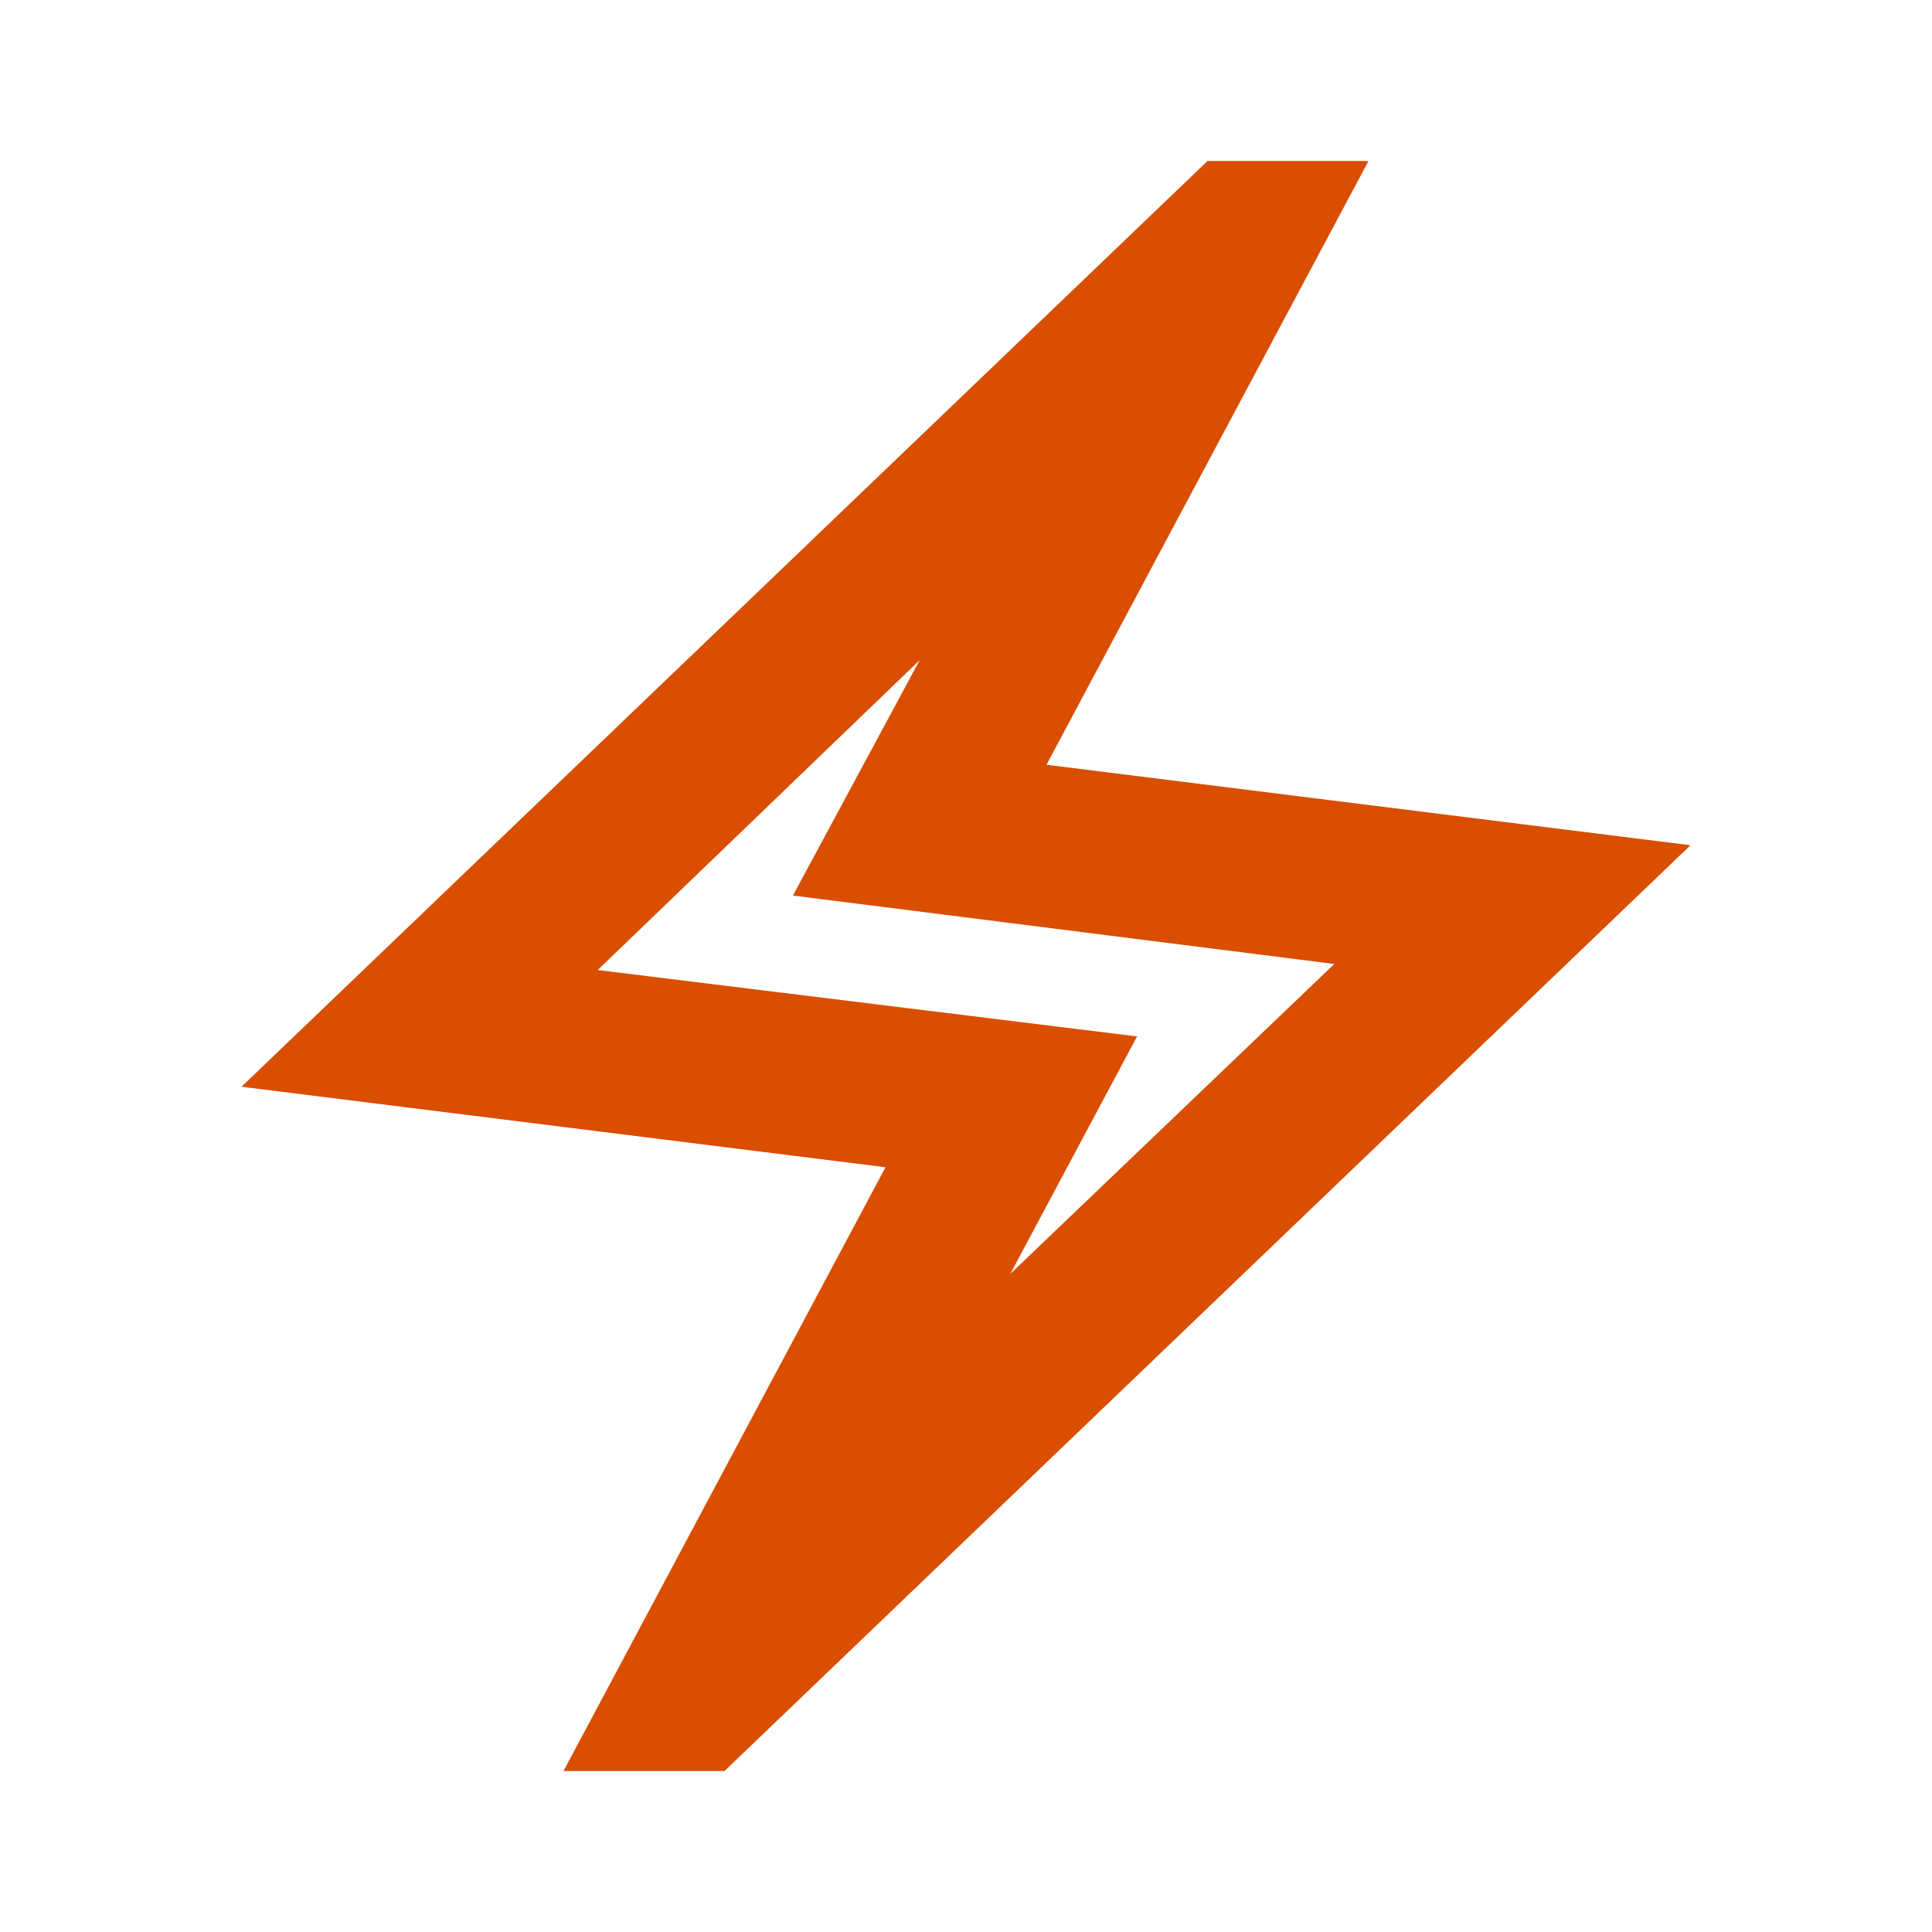
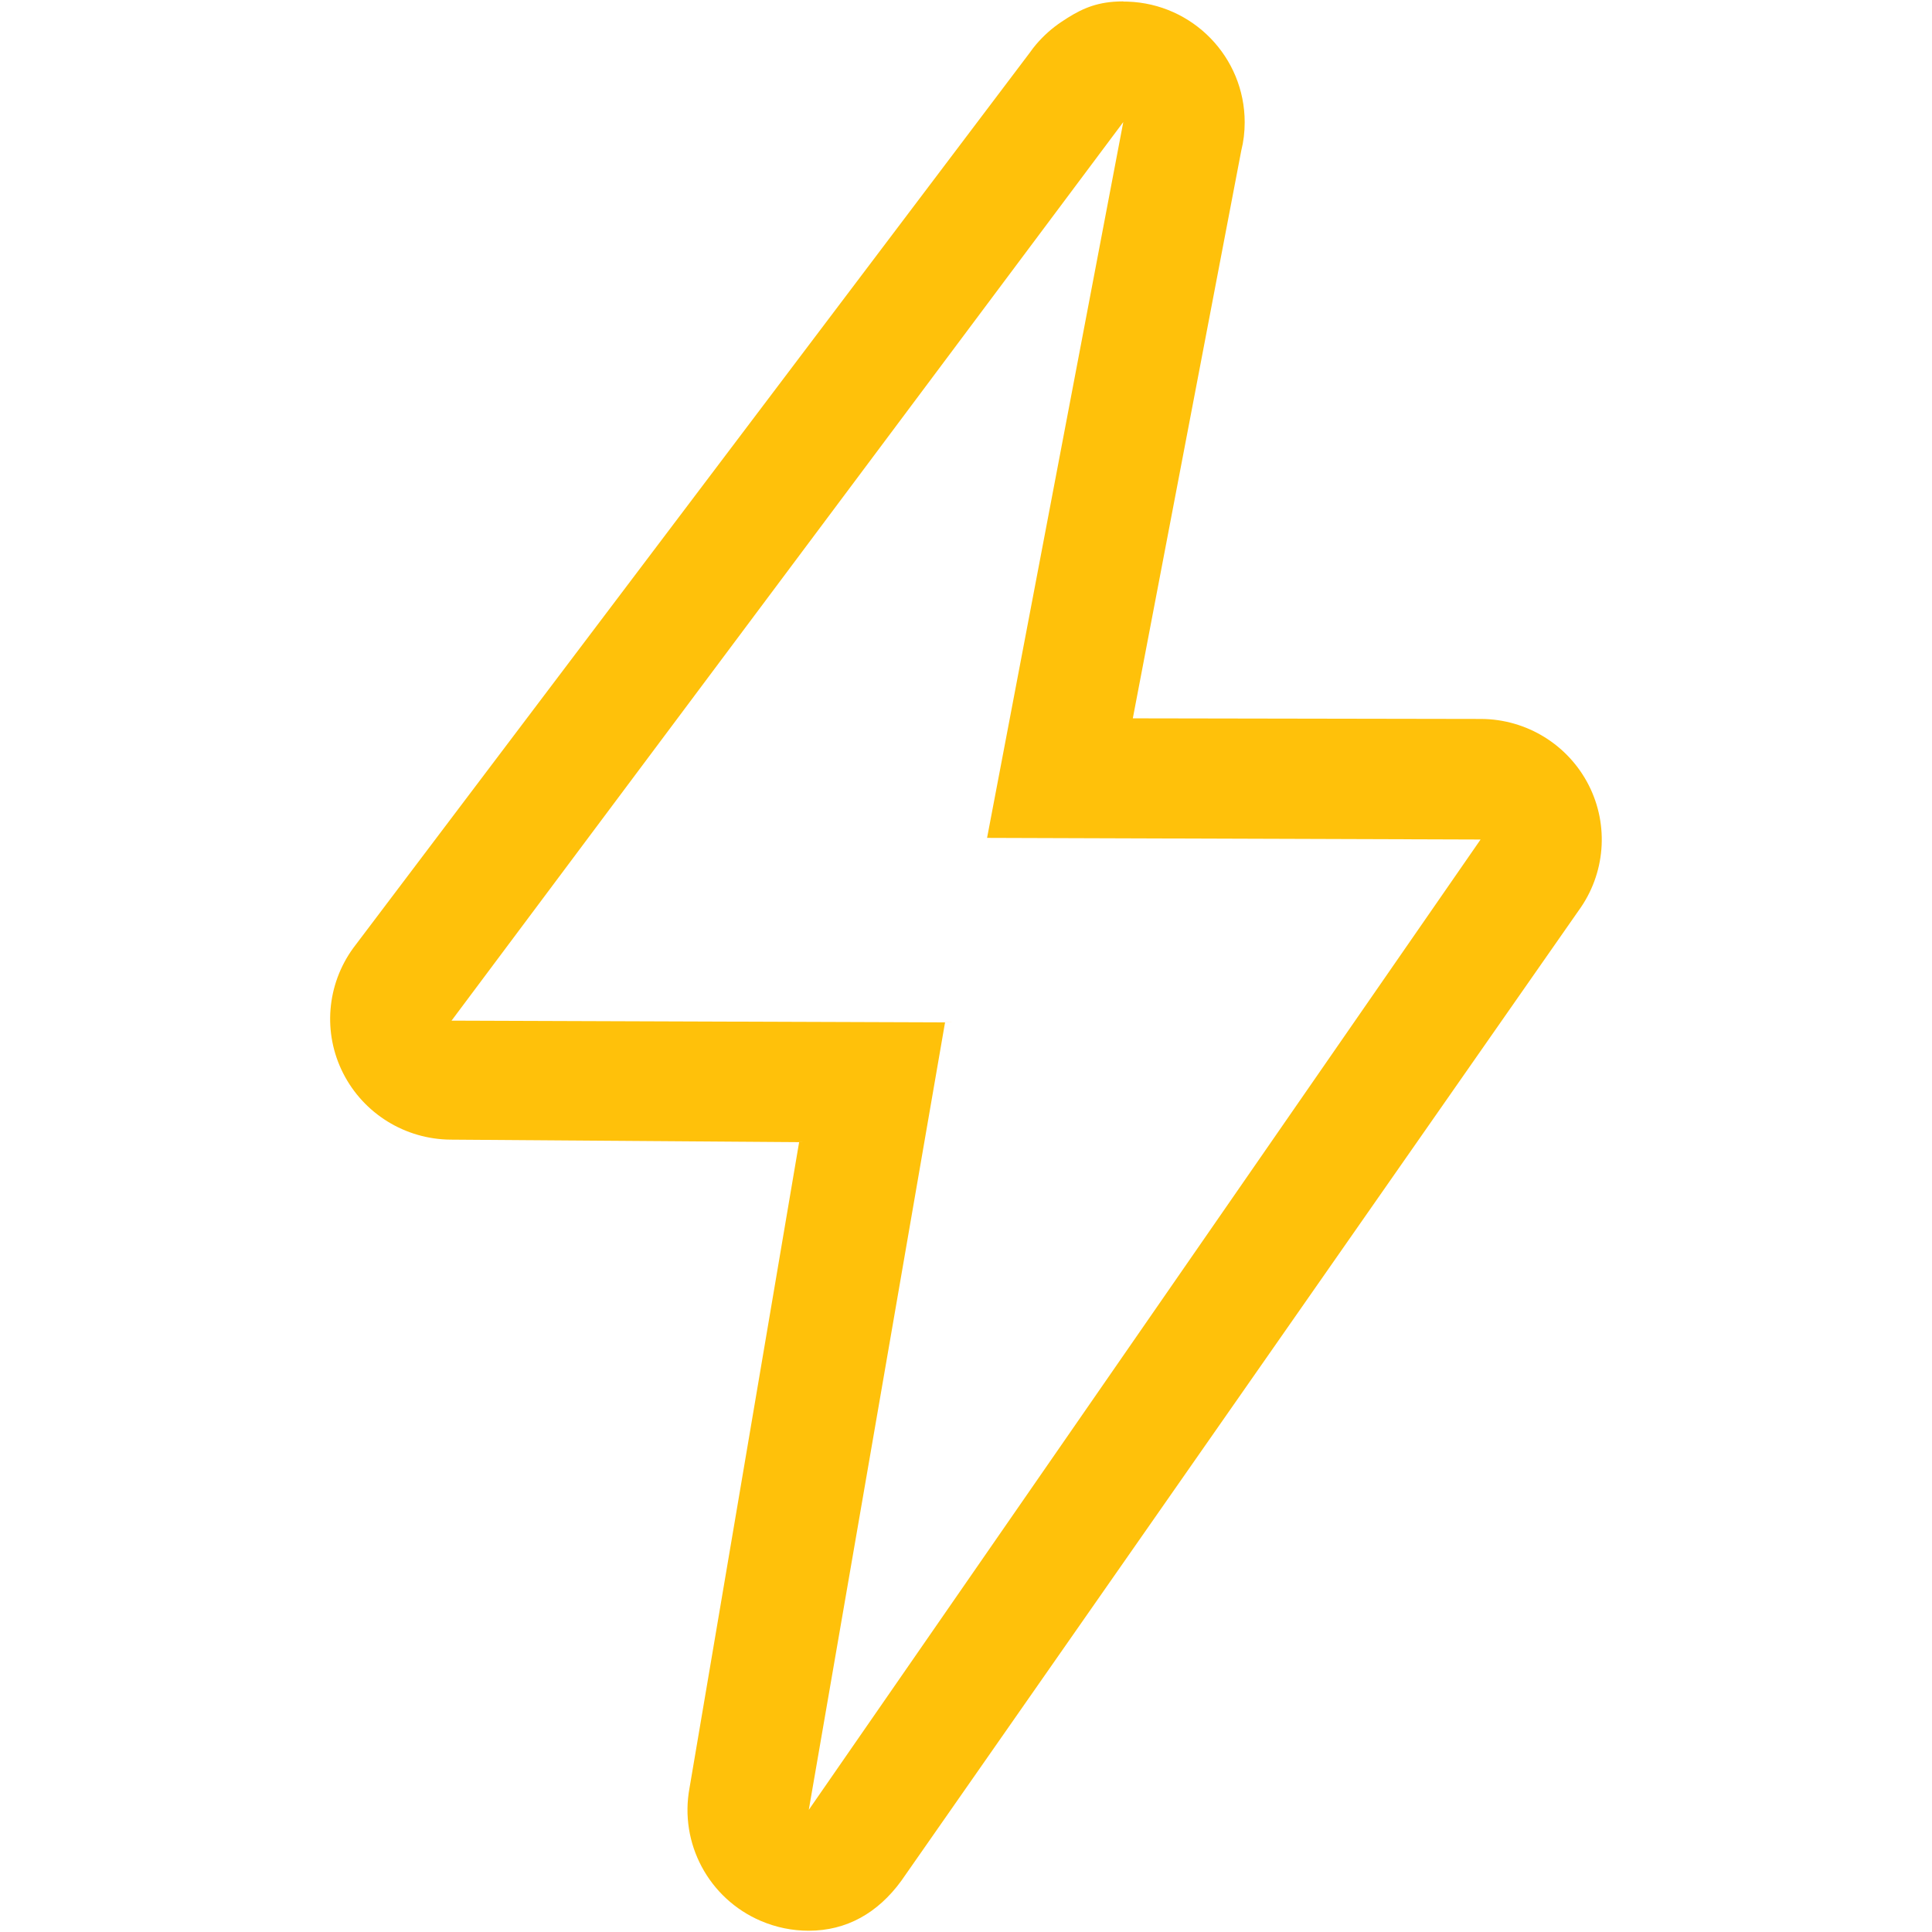
- <svg xmlns="http://www.w3.org/2000/svg" height="24px" viewBox="0 -960 960 960" width="24px" fill="#d94e00">
-   <path d="m280-80 160-300-320-40 480-460h80L520-580l320 40L360-80h-80Zm222-247 161-154-269-34 63-117-160 154 268 33-63 118Zm-22-153Z" />
+ <svg xmlns="http://www.w3.org/2000/svg" fill="#ffc10a" width="24px" height="24px" viewBox="0 0 32 32" version="1.1">
+   <path d="M18.605 2.022v0zM18.605 2.022l-2.256 11.856 8.174 0.027-11.127 16.072 2.257-13.043-8.174-0.029zM18.606 0.023c-0.054 0-0.108 0.002-0.161 0.006-0.353 0.028-0.587 0.147-0.864 0.333-0.154 0.102-0.295 0.228-0.419 0.373-0.037 0.043-0.071 0.088-0.103 0.134l-11.207 14.832c-0.442 0.607-0.508 1.407-0.168 2.076s1.026 1.093 1.779 1.099l5.773 0.042-1.815 10.694c-0.172 0.919 0.318 1.835 1.18 2.204 0.257 0.11 0.527 0.163 0.793 0.163 0.629 0 1.145-0.294 1.533-0.825l11.22-16.072c0.442-0.607 0.507-1.408 0.168-2.076-0.34-0.669-1.026-1.093-1.779-1.098l-5.773-0.010 1.796-9.402c0.038-0.151 0.057-0.308 0.057-0.47 0-1.082-0.861-1.964-1.939-1.999-0.024-0.001-0.047-0.001-0.071-0.001v0z" />
</svg>
